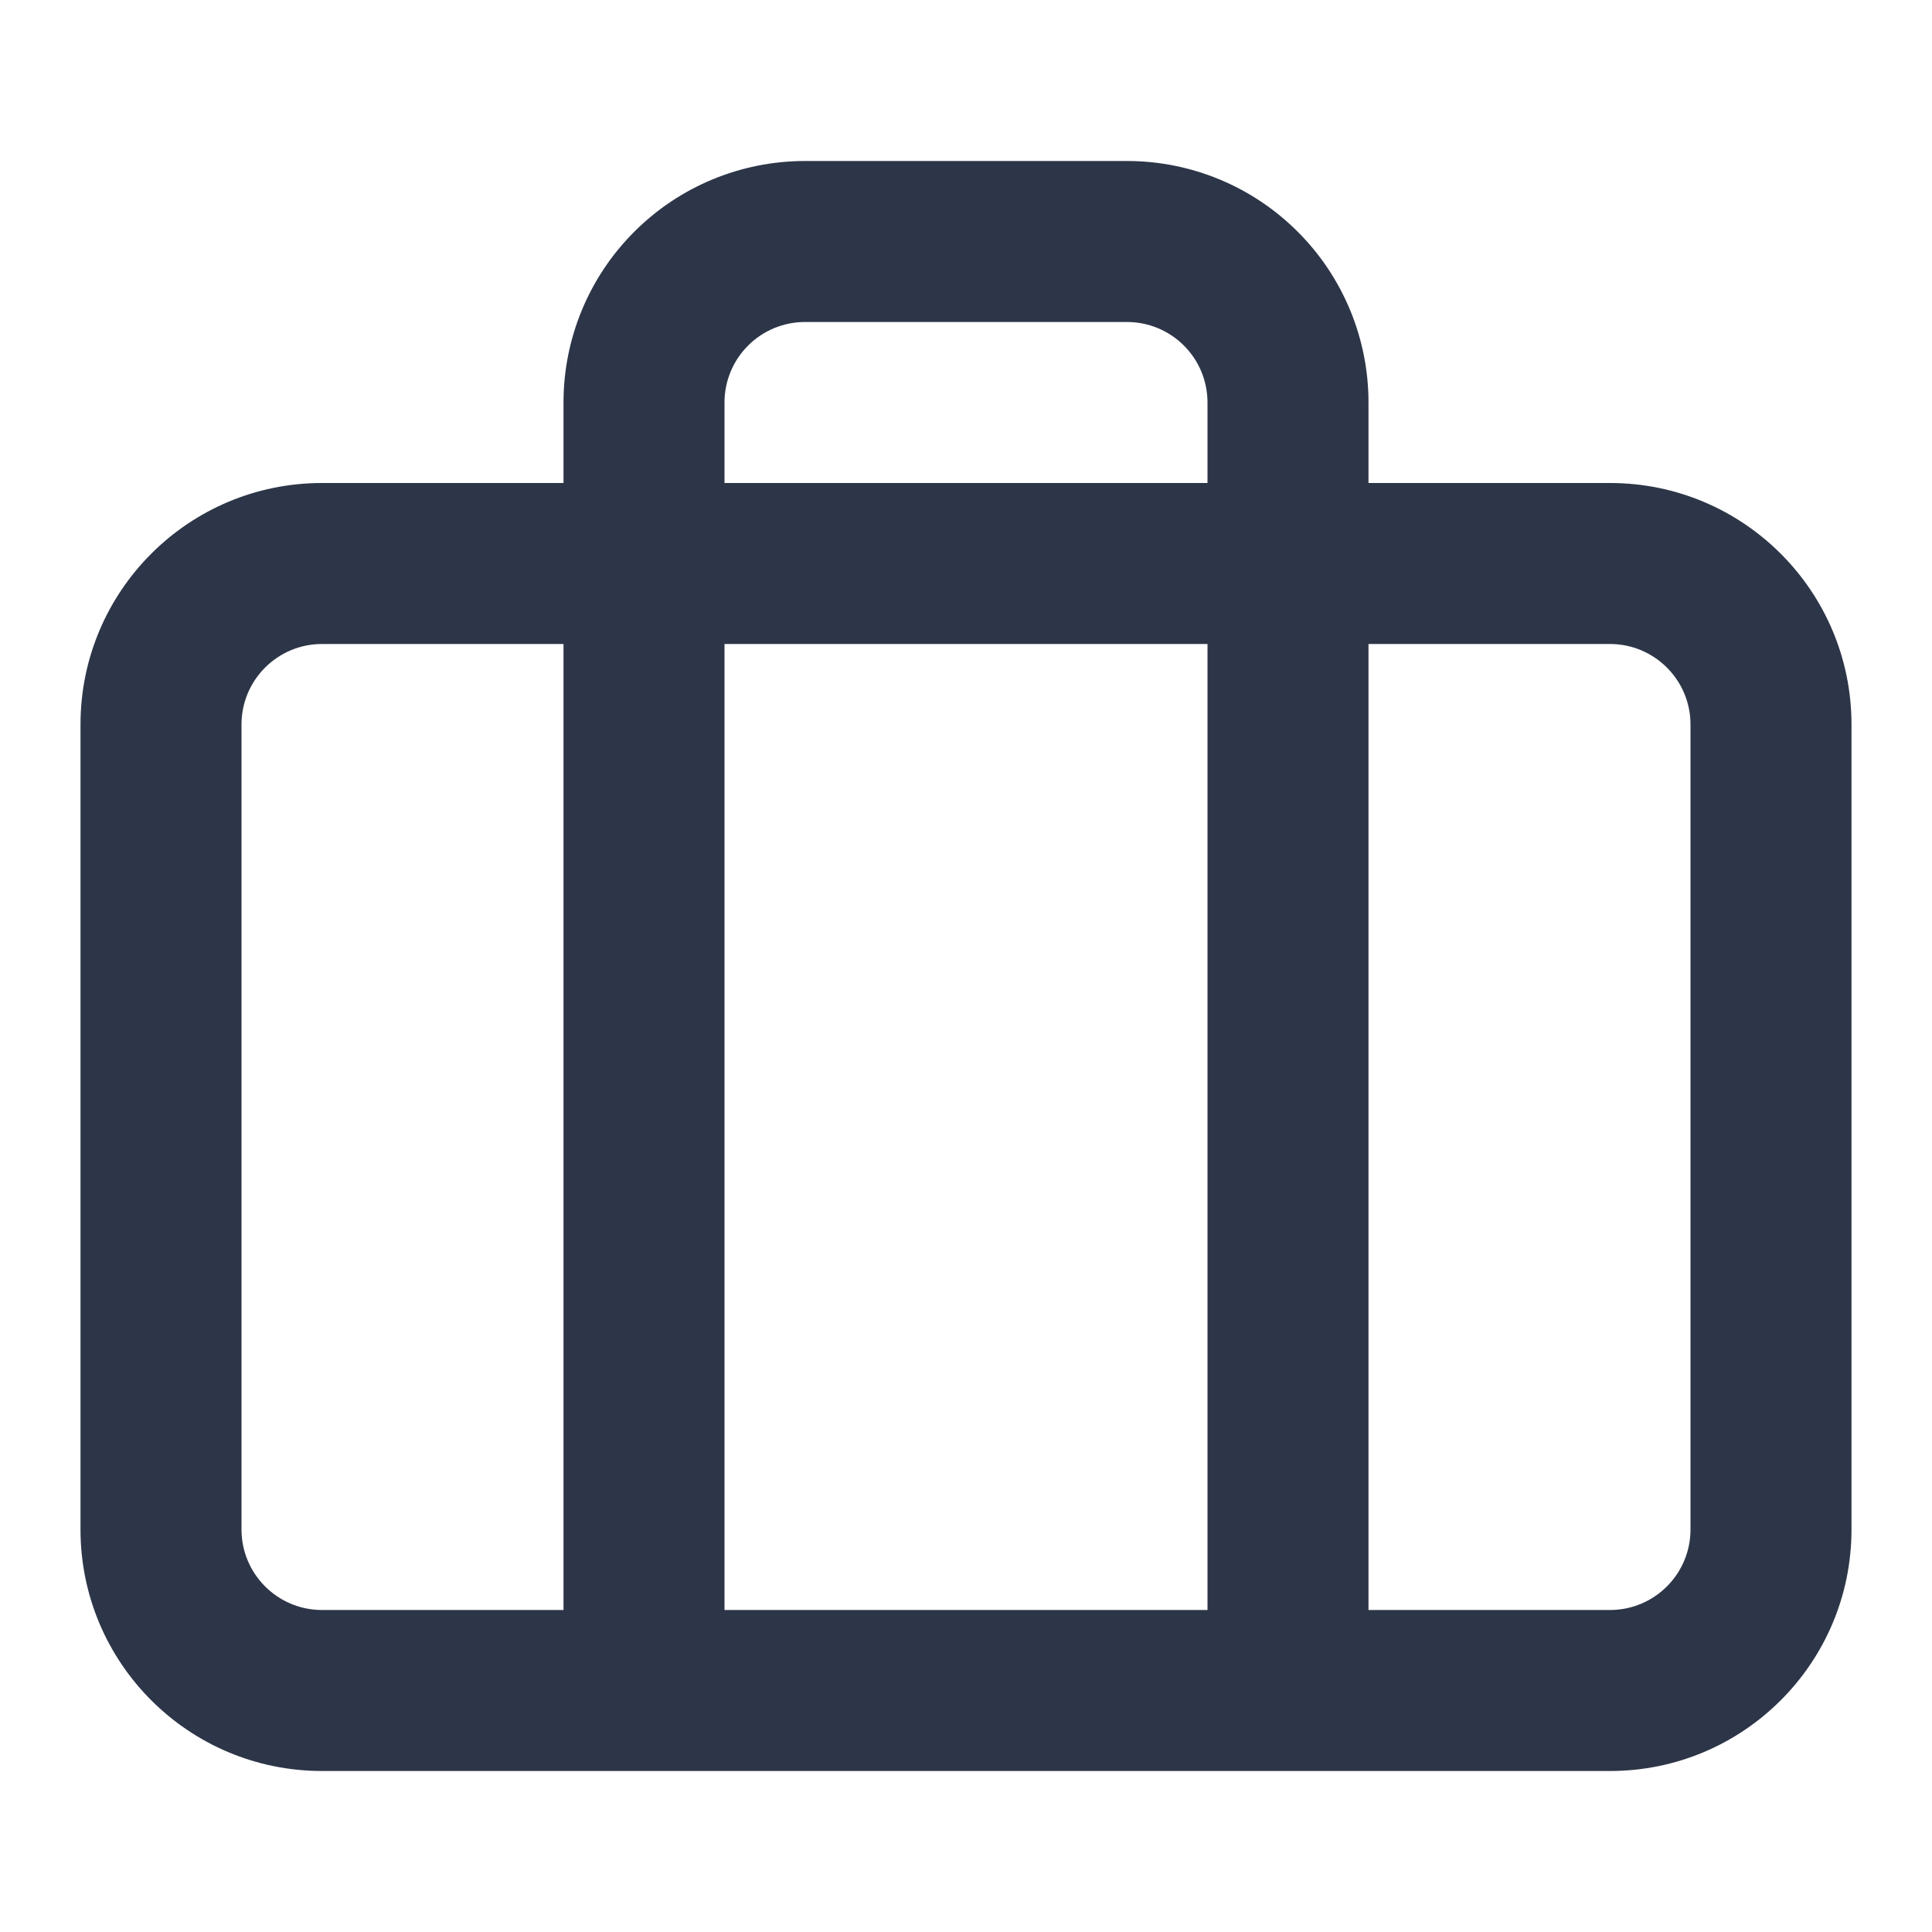
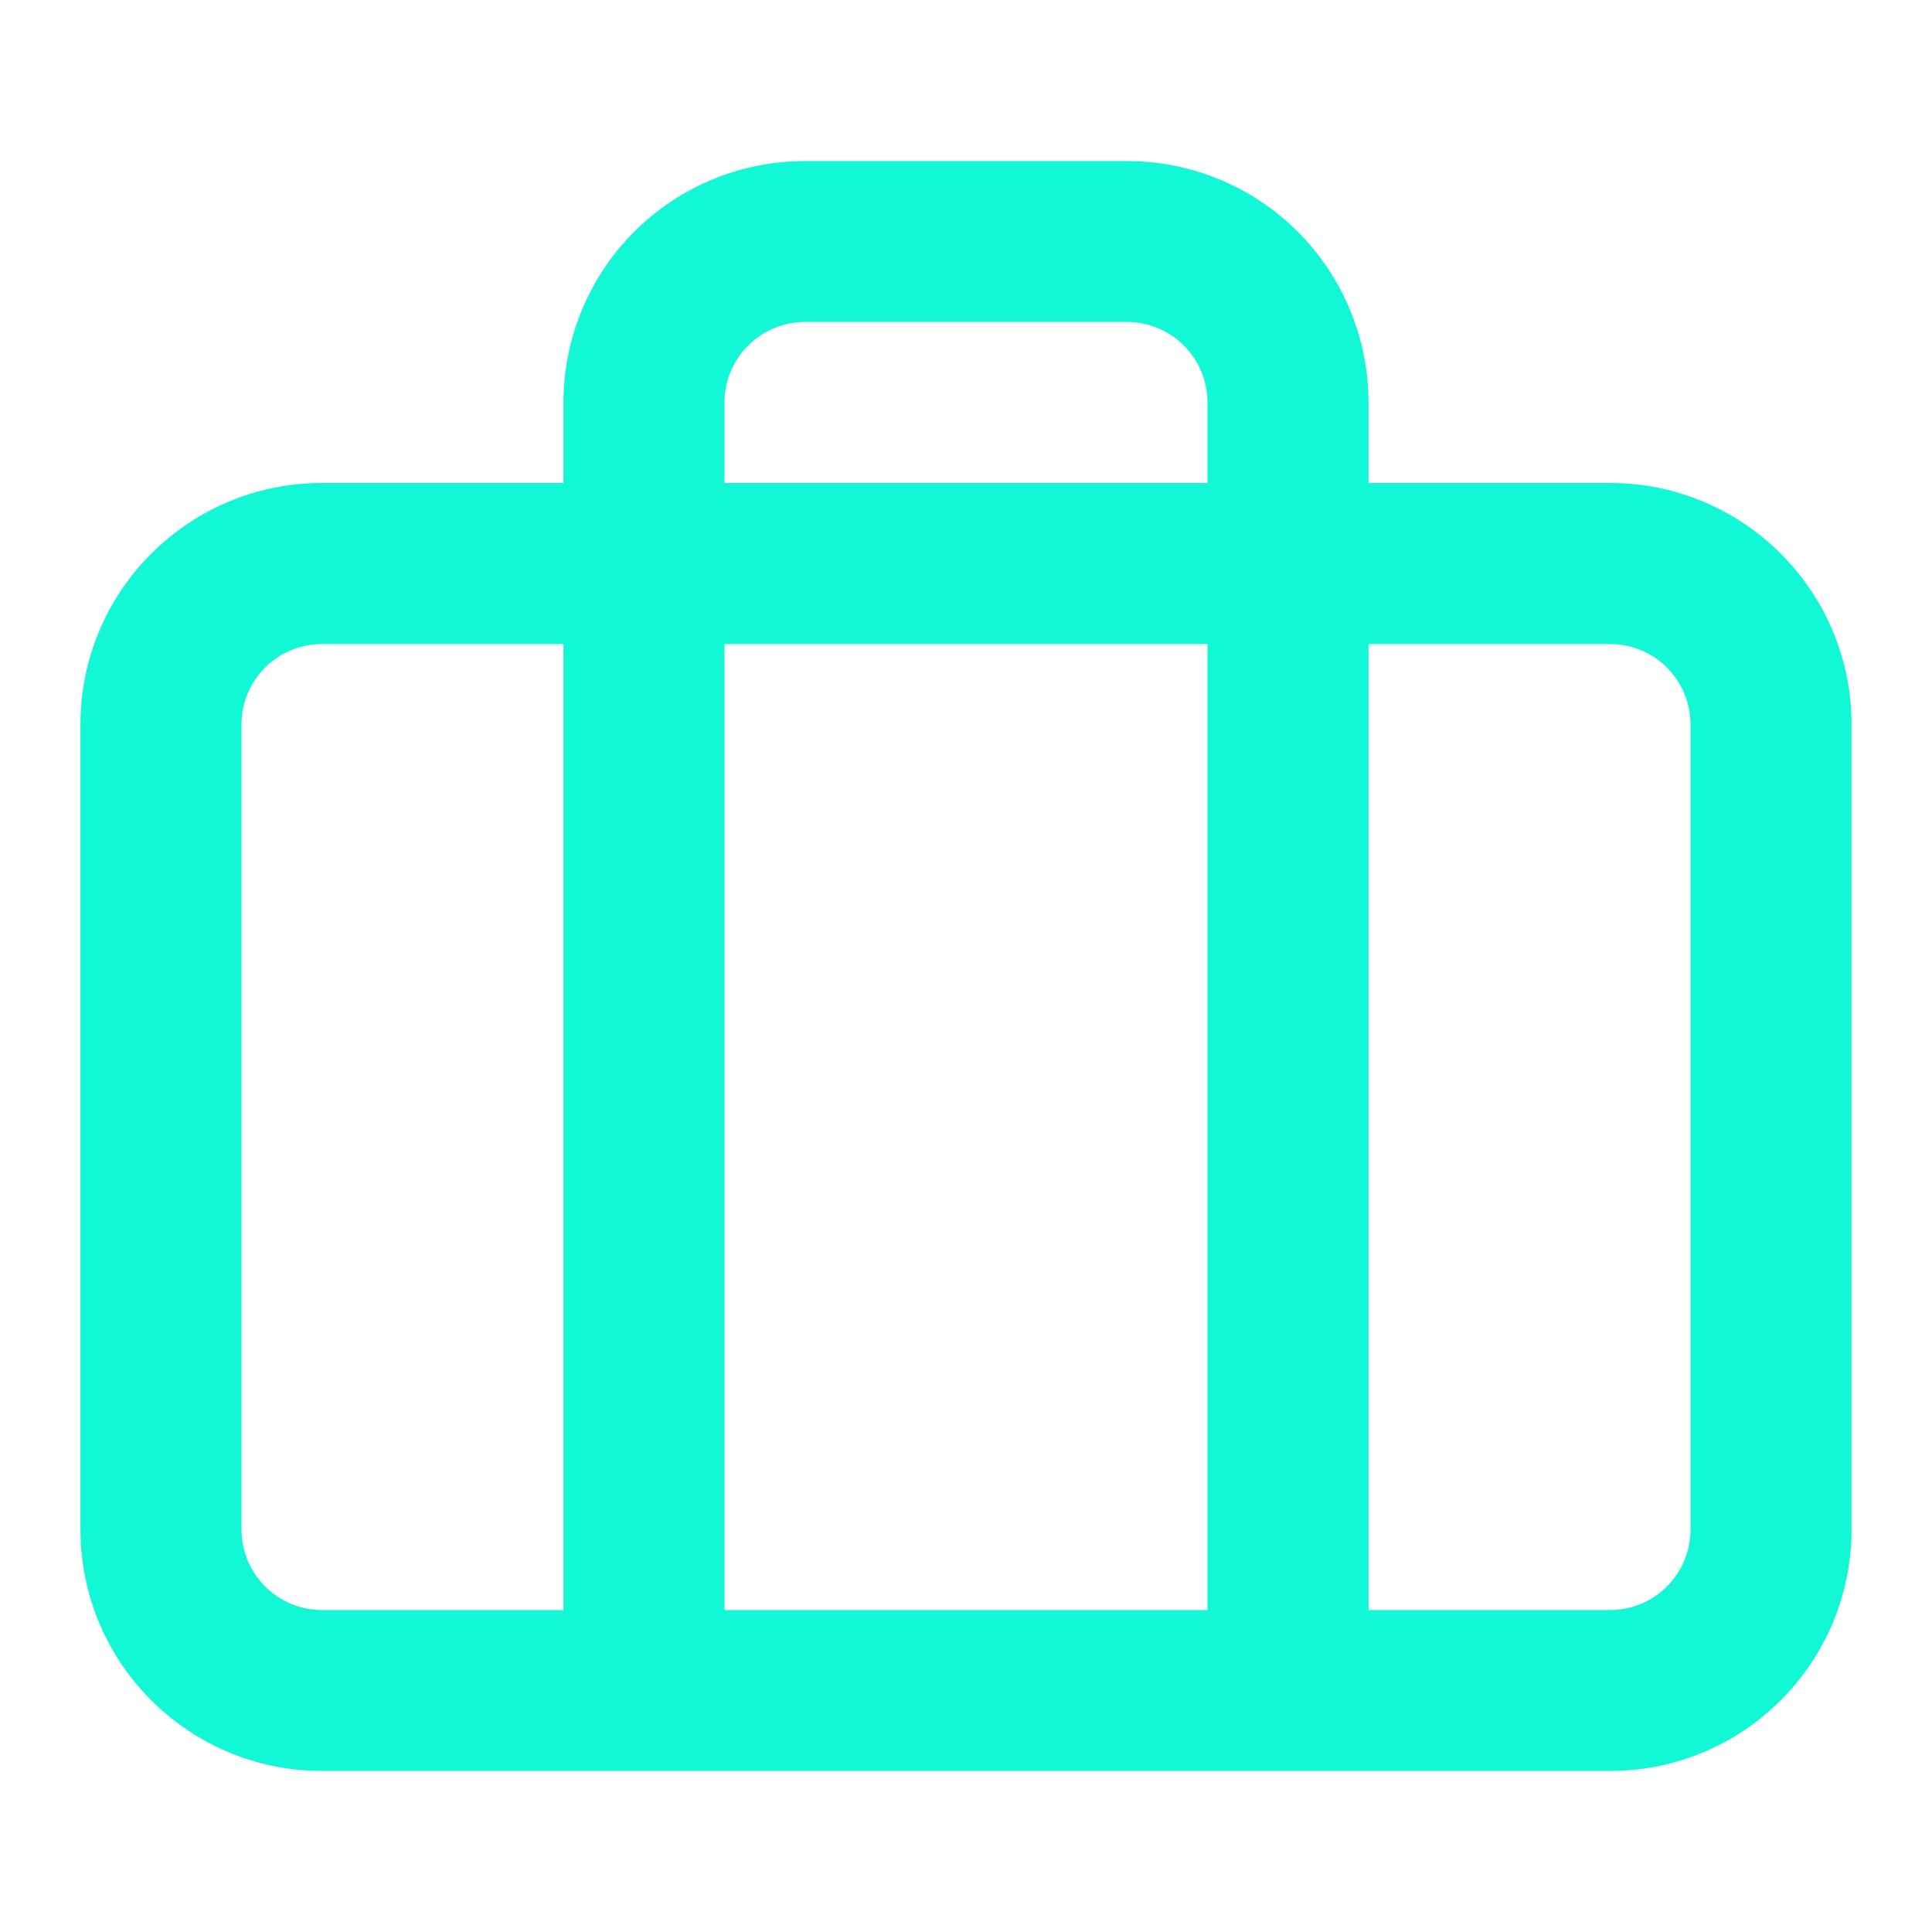
- <svg xmlns="http://www.w3.org/2000/svg" width="24" height="24" viewBox="0 0 24 24" fill="none">
-   <path fill-rule="evenodd" clip-rule="evenodd" d="M10 2C9.204 2 8.441 2.316 7.879 2.879C7.316 3.441 7 4.204 7 5V6H4C2.343 6 1 7.343 1 9V19C1 20.657 2.343 22 4 22H20C21.657 22 23 20.657 23 19V9C23 7.343 21.657 6 20 6H17V5C17 4.204 16.684 3.441 16.121 2.879C15.559 2.316 14.796 2 14 2H10ZM15 6V5C15 4.735 14.895 4.48 14.707 4.293C14.52 4.105 14.265 4 14 4H10C9.735 4 9.48 4.105 9.293 4.293C9.105 4.48 9 4.735 9 5V6H15ZM9 8H15V20H9V8ZM7 8H4C3.448 8 3 8.448 3 9V19C3 19.552 3.448 20 4 20H7V8ZM17 20V8H20C20.552 8 21 8.448 21 9V19C21 19.552 20.552 20 20 20H17Z" fill="#2D3648" />
+ <svg xmlns="http://www.w3.org/2000/svg" width="14" height="14" viewBox="0 0 14 14" fill="none">
+   <path fill-rule="evenodd" clip-rule="evenodd" d="M5.833 1.167C5.369 1.167 4.924 1.351 4.596 1.679C4.268 2.007 4.083 2.453 4.083 2.917V3.5H2.333C1.367 3.5 0.583 4.283 0.583 5.25V11.083C0.583 12.05 1.367 12.833 2.333 12.833H11.667C12.633 12.833 13.417 12.05 13.417 11.083V5.25C13.417 4.283 12.633 3.5 11.667 3.5H9.917V2.917C9.917 2.453 9.732 2.007 9.404 1.679C9.076 1.351 8.631 1.167 8.167 1.167H5.833ZM8.75 3.5V2.917C8.75 2.762 8.688 2.614 8.579 2.504C8.47 2.395 8.321 2.333 8.167 2.333H5.833C5.679 2.333 5.53 2.395 5.421 2.504C5.311 2.614 5.25 2.762 5.25 2.917V3.5H8.75ZM5.25 4.667H8.75V11.667H5.25V4.667ZM4.083 4.667H2.333C2.011 4.667 1.75 4.928 1.75 5.25V11.083C1.75 11.405 2.011 11.667 2.333 11.667H4.083V4.667ZM9.917 11.667V4.667H11.667C11.989 4.667 12.25 4.928 12.25 5.25V11.083C12.25 11.405 11.989 11.667 11.667 11.667H9.917Z" fill="#12F7D6" />
</svg>
